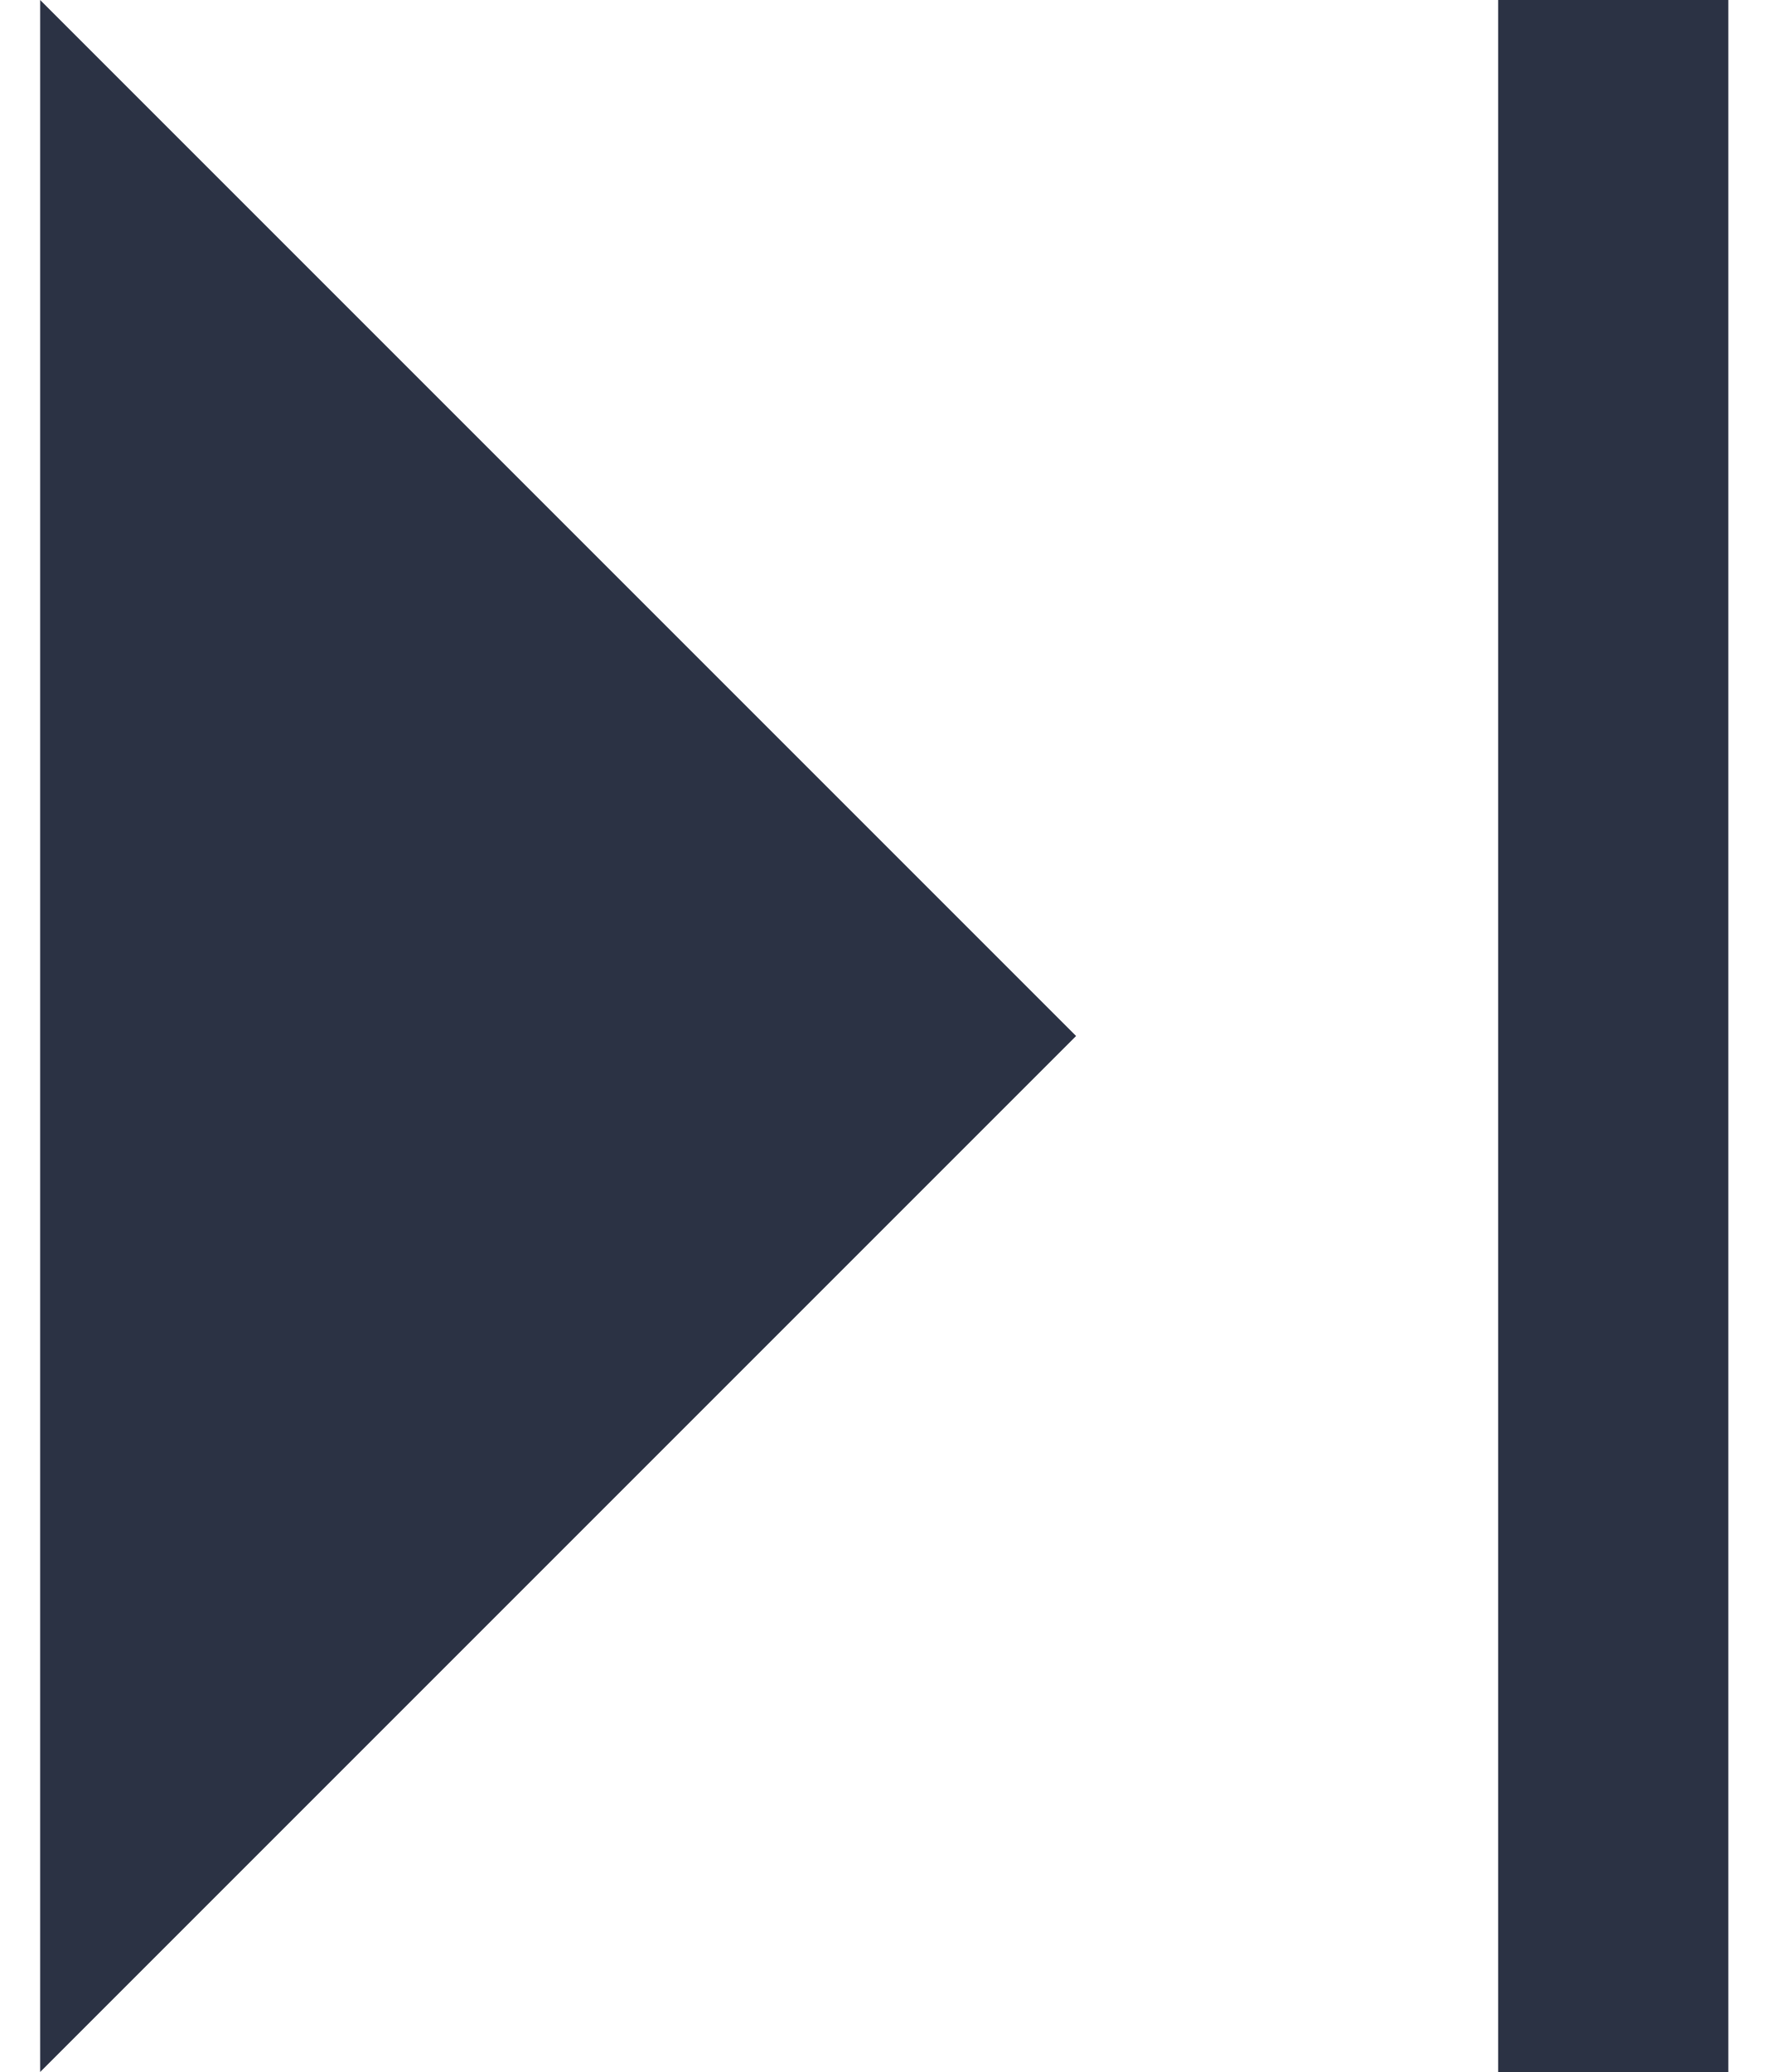
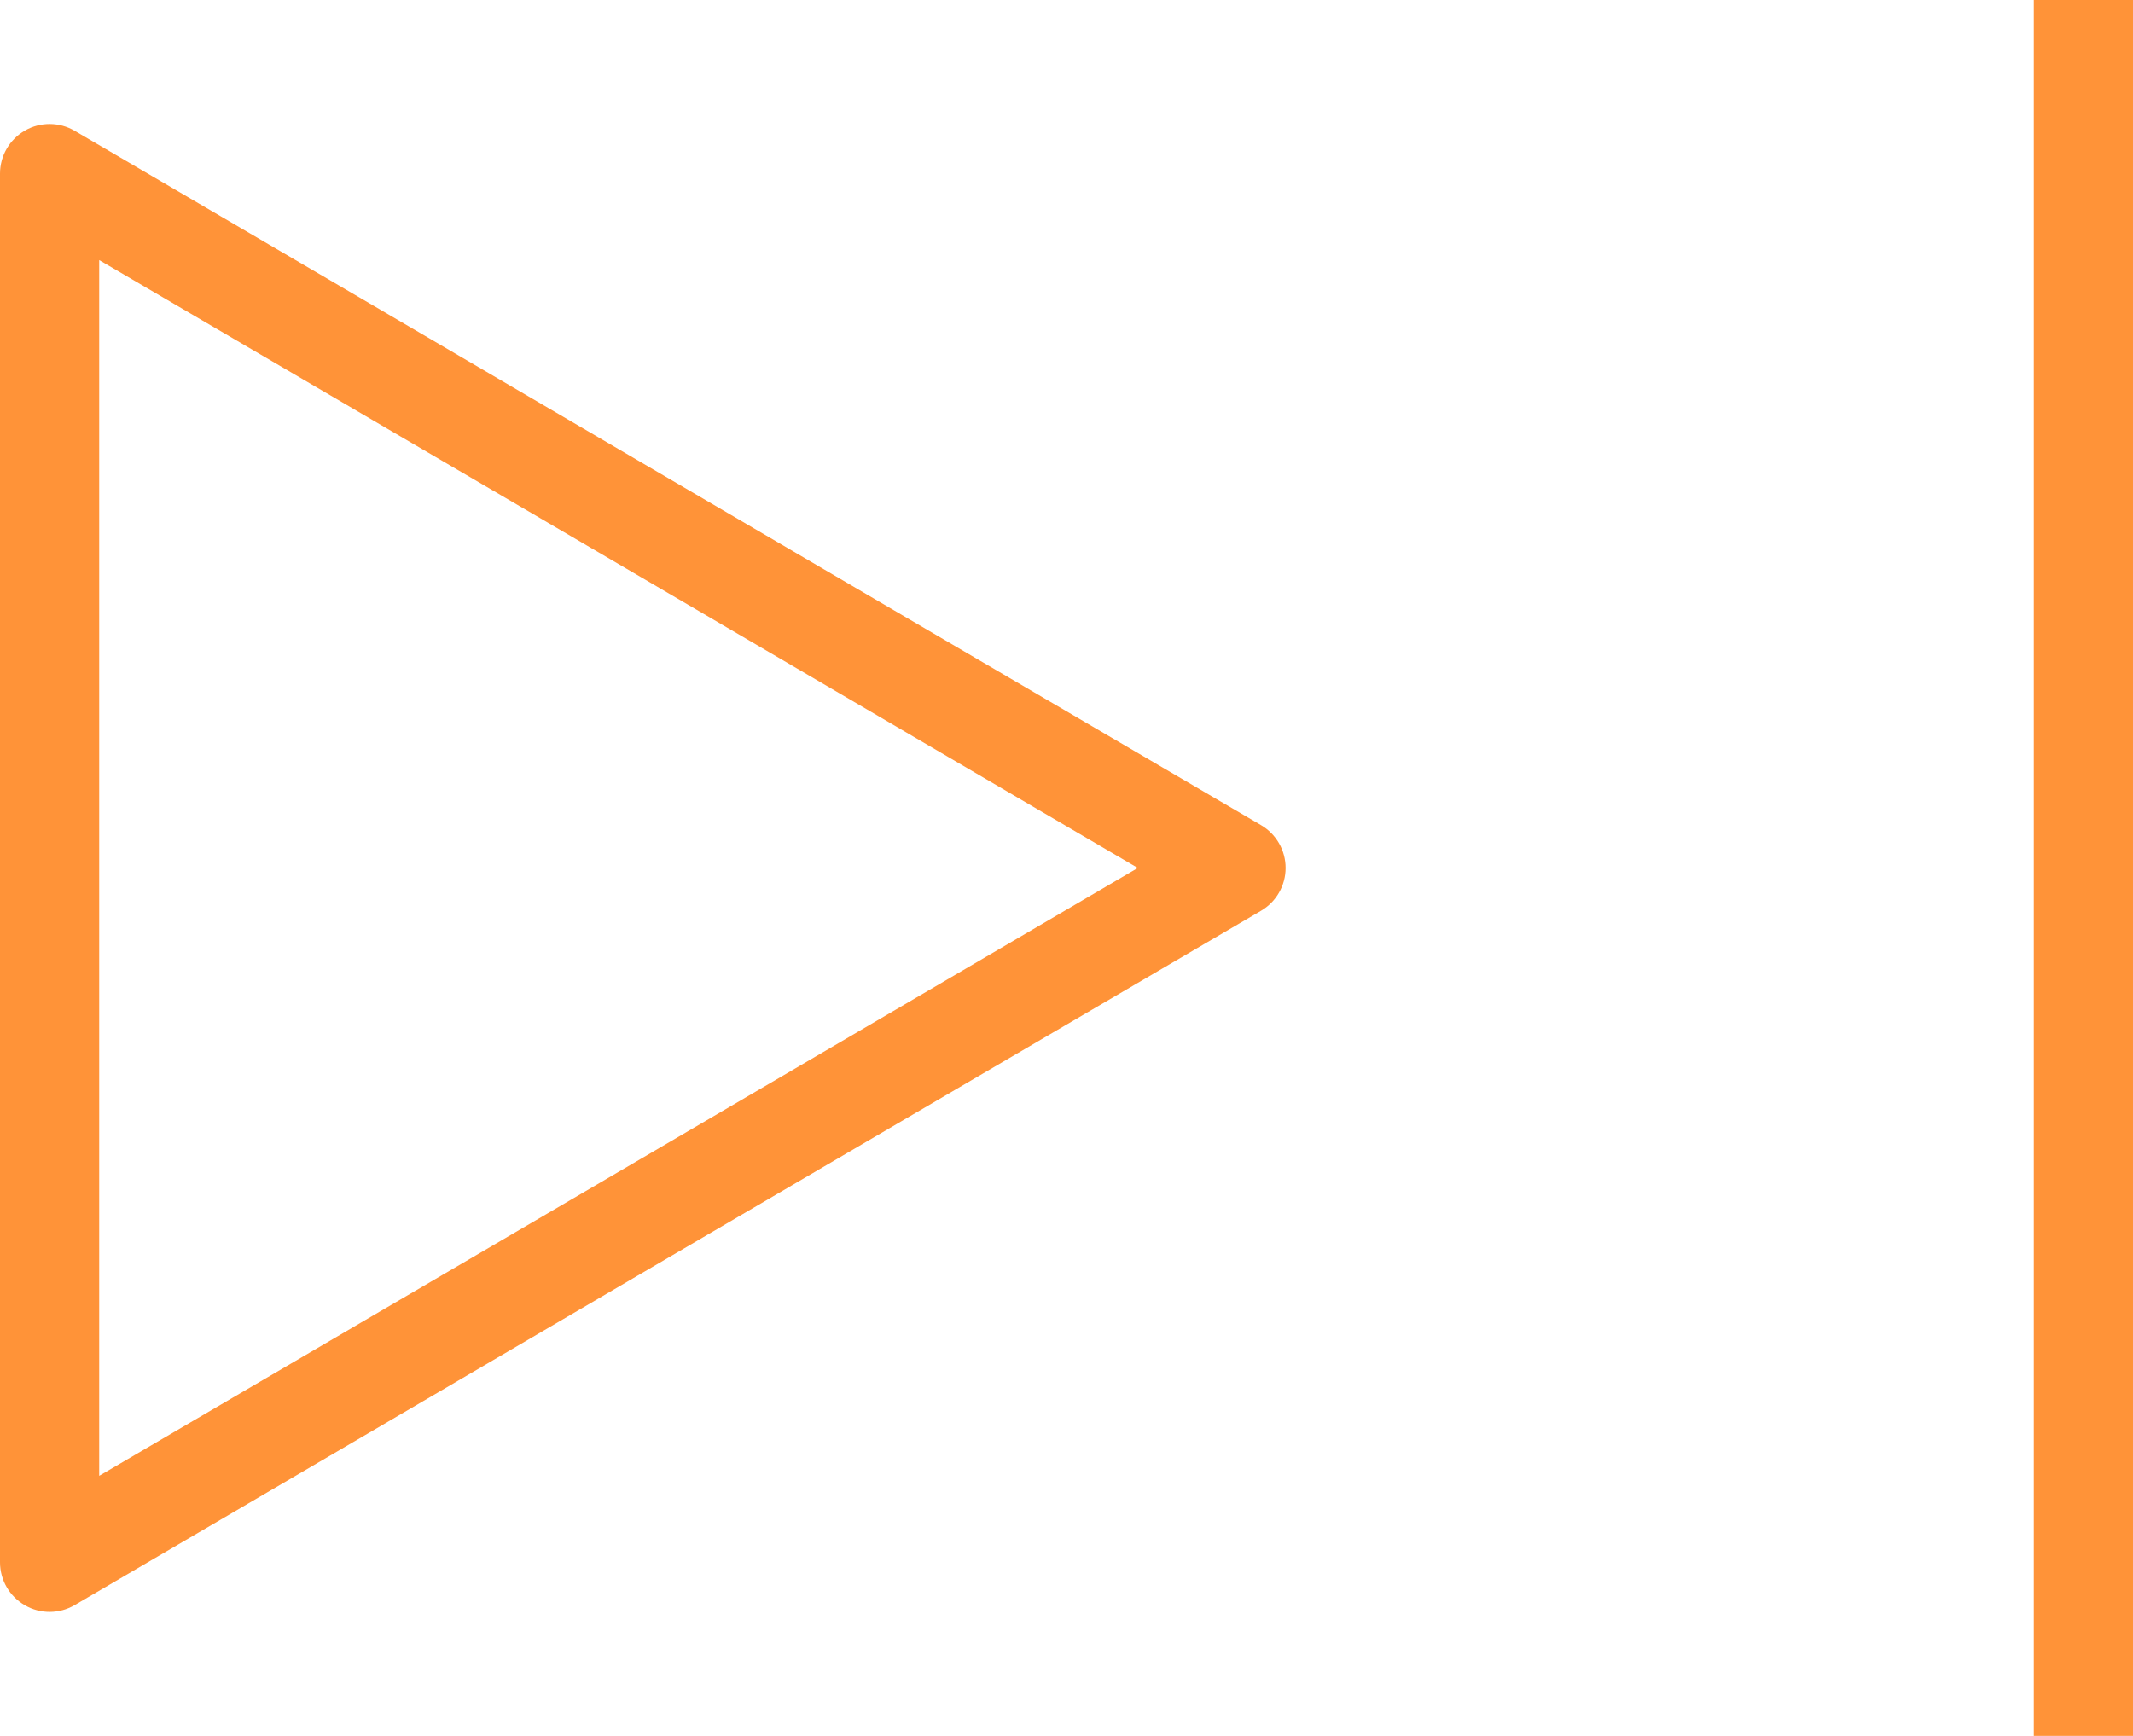
- <svg xmlns="http://www.w3.org/2000/svg" width="18" height="21" viewBox="0 0 18 21" fill="none">
-   <path d="M10.907 10.5L0.407 0V21L10.907 10.5Z" fill="#2B3244" />
-   <rect x="15.185" width="2.333" height="21" fill="#2B3244" />
+ <svg xmlns="http://www.w3.org/2000/svg" width="43" height="35" viewBox="0 0 43 35" fill="none">
+   <path d="M1 3.5L1.505 2.637C1.196 2.456 0.813 2.454 0.503 2.632C0.192 2.811 0 3.142 0 3.5H1ZM1 31.5H0C0 31.858 0.192 32.189 0.503 32.367C0.813 32.546 1.196 32.544 1.505 32.363L1 31.5ZM24.917 17.5L25.422 18.363C25.728 18.184 25.917 17.855 25.917 17.5C25.917 17.145 25.728 16.816 25.422 16.637L24.917 17.5ZM0 3.5V31.5H2V3.5H0ZM1.505 32.363L25.422 18.363L24.412 16.637L0.495 30.637L1.505 32.363ZM25.422 16.637L1.505 2.637L0.495 4.363L24.412 18.363L25.422 16.637ZM41 0V35H43V0H41Z" fill="#FF9338" />
</svg>
